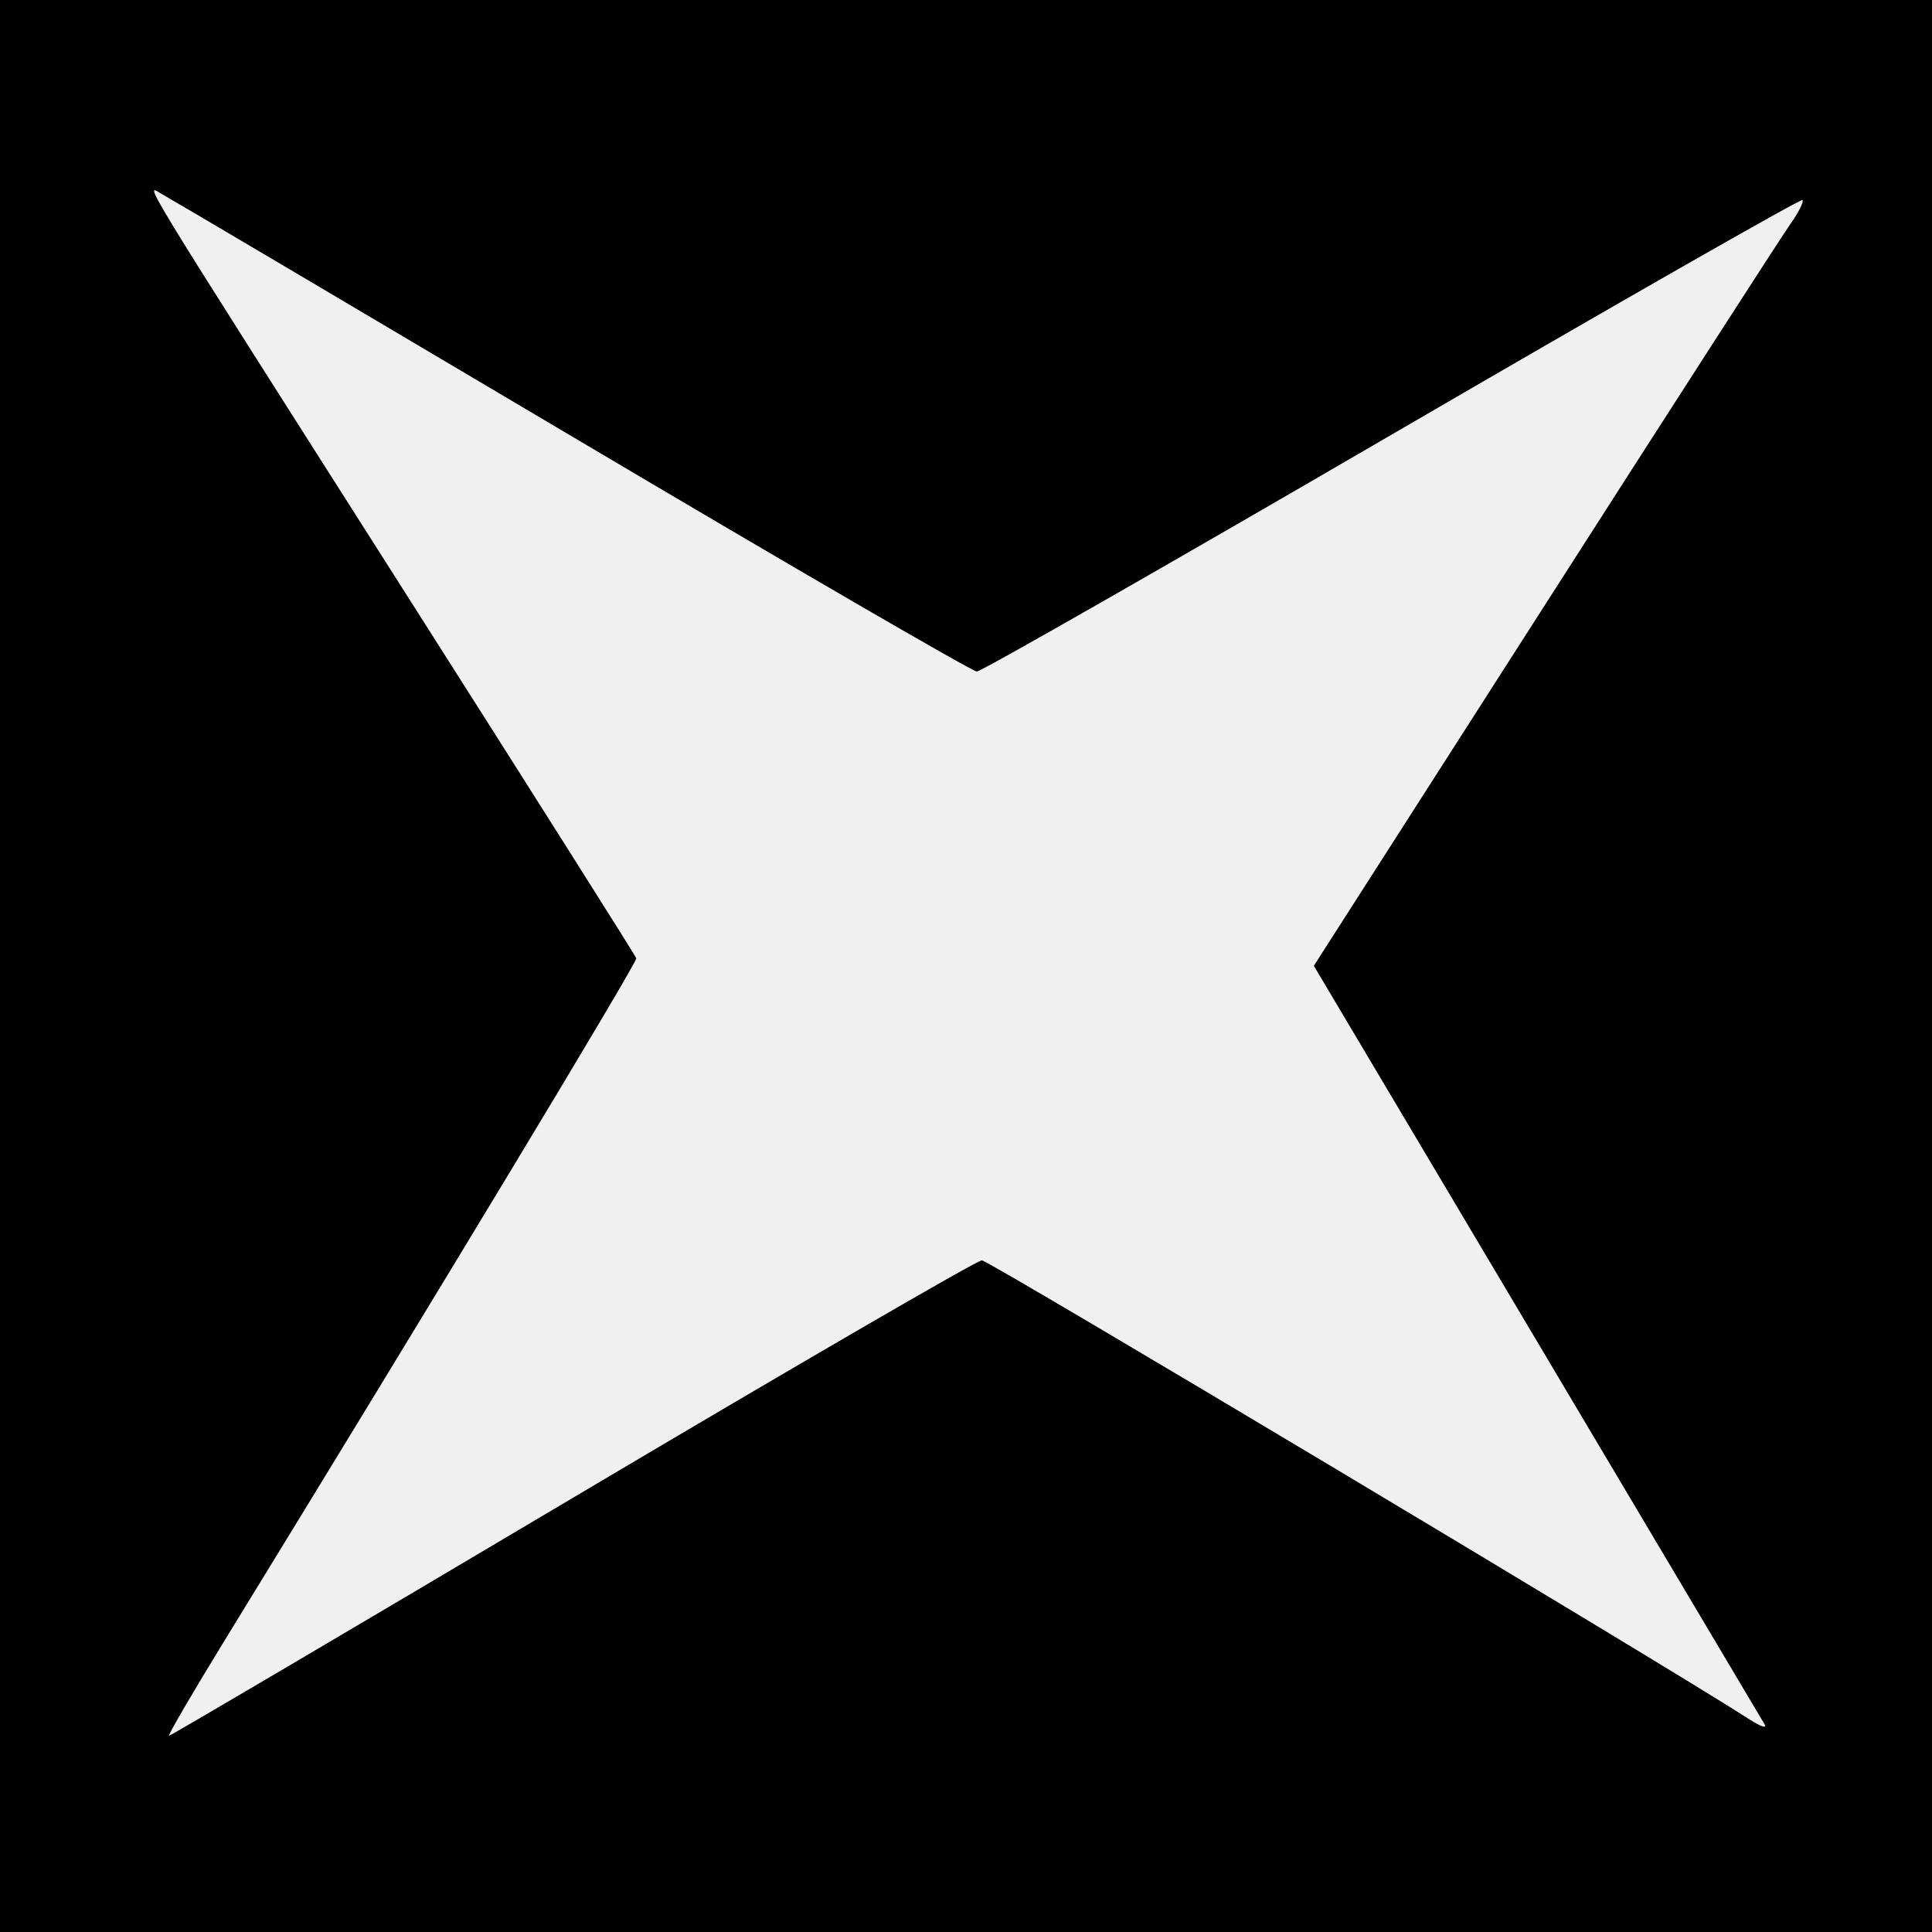
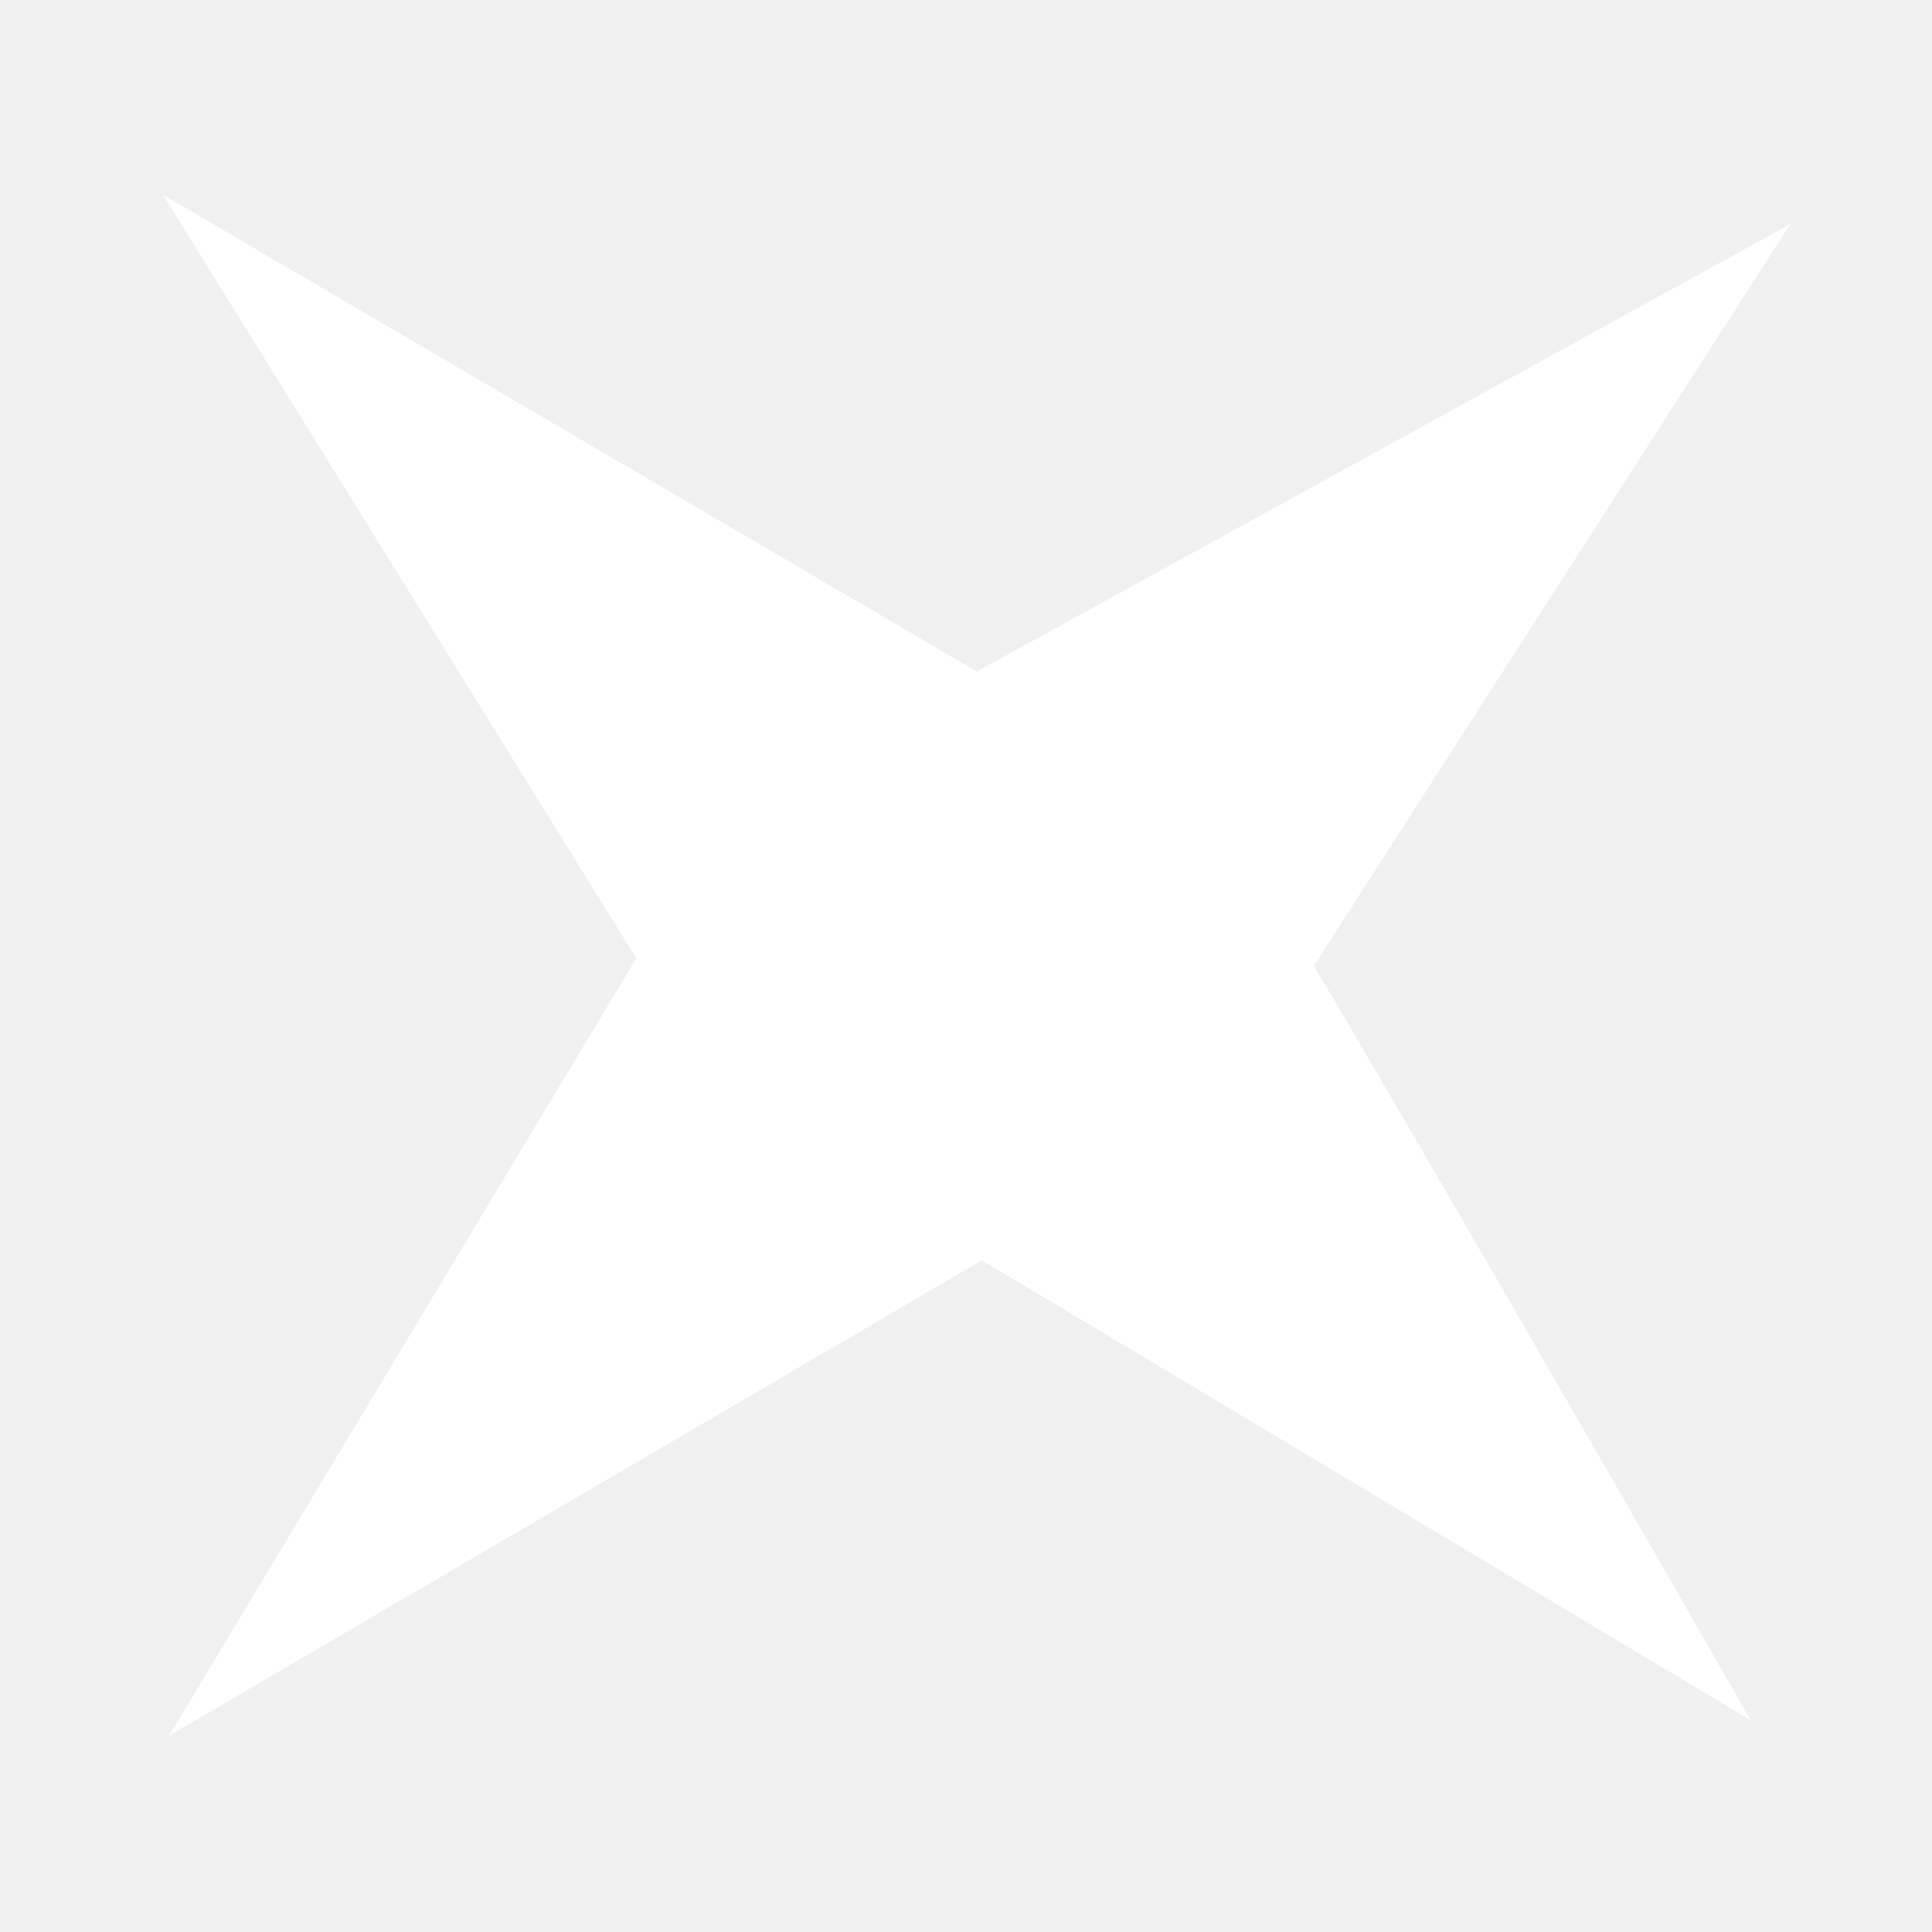
<svg xmlns="http://www.w3.org/2000/svg" version="1.1" width="256" height="256" id="svg3102">
  <defs id="defs3106" />
-   <path d="M 0,128 0,0 l 128,0 128,0 0,128 0,128 -128,0 -128,0 0,-128 z m 75.858,70.5 C 105.051,181.175 129.462,167 130.103,167 c 0.898,0 89.945,53.255 101.858,60.917 1.354,0.871 2.194,1.133 1.868,0.583 -0.326,-0.55 -13.901,-23.393 -30.165,-50.763 l -29.572,-49.763 30.573,-47.737 c 16.815,-26.255 31.469,-49 32.563,-50.544 1.094,-1.544 1.819,-2.979 1.61,-3.188 -0.209,-0.209 -24.671,13.758 -54.359,31.038 C 154.79,74.823 130.023,88.97 129.441,88.981 128.858,88.991 104.783,75.013 75.941,57.918 47.098,40.824 22.643,26.371 21.596,25.801 c -2.376,-1.293 -4.889,-5.419 32.677,53.647 16.423,25.821 29.942,47.209 30.043,47.529 0.157,0.495 -26.712,45.014 -54.481,90.273 -4.303,7.013 -7.65,12.75 -7.439,12.75 0.211,0 24.269,-14.175 53.463,-31.5 z" id="path3112" style="fill:#000000" />
+   <path d="m 130.103,167 101.858,60.917 c 0,0 -39.805,-69.545 -57.87,-99.943 L 237.228,29.692 129.441,88.981 21.596,25.801 84.316,126.977 22.395,230 z" id="path3112" style="fill:#ffffff" />
</svg>
